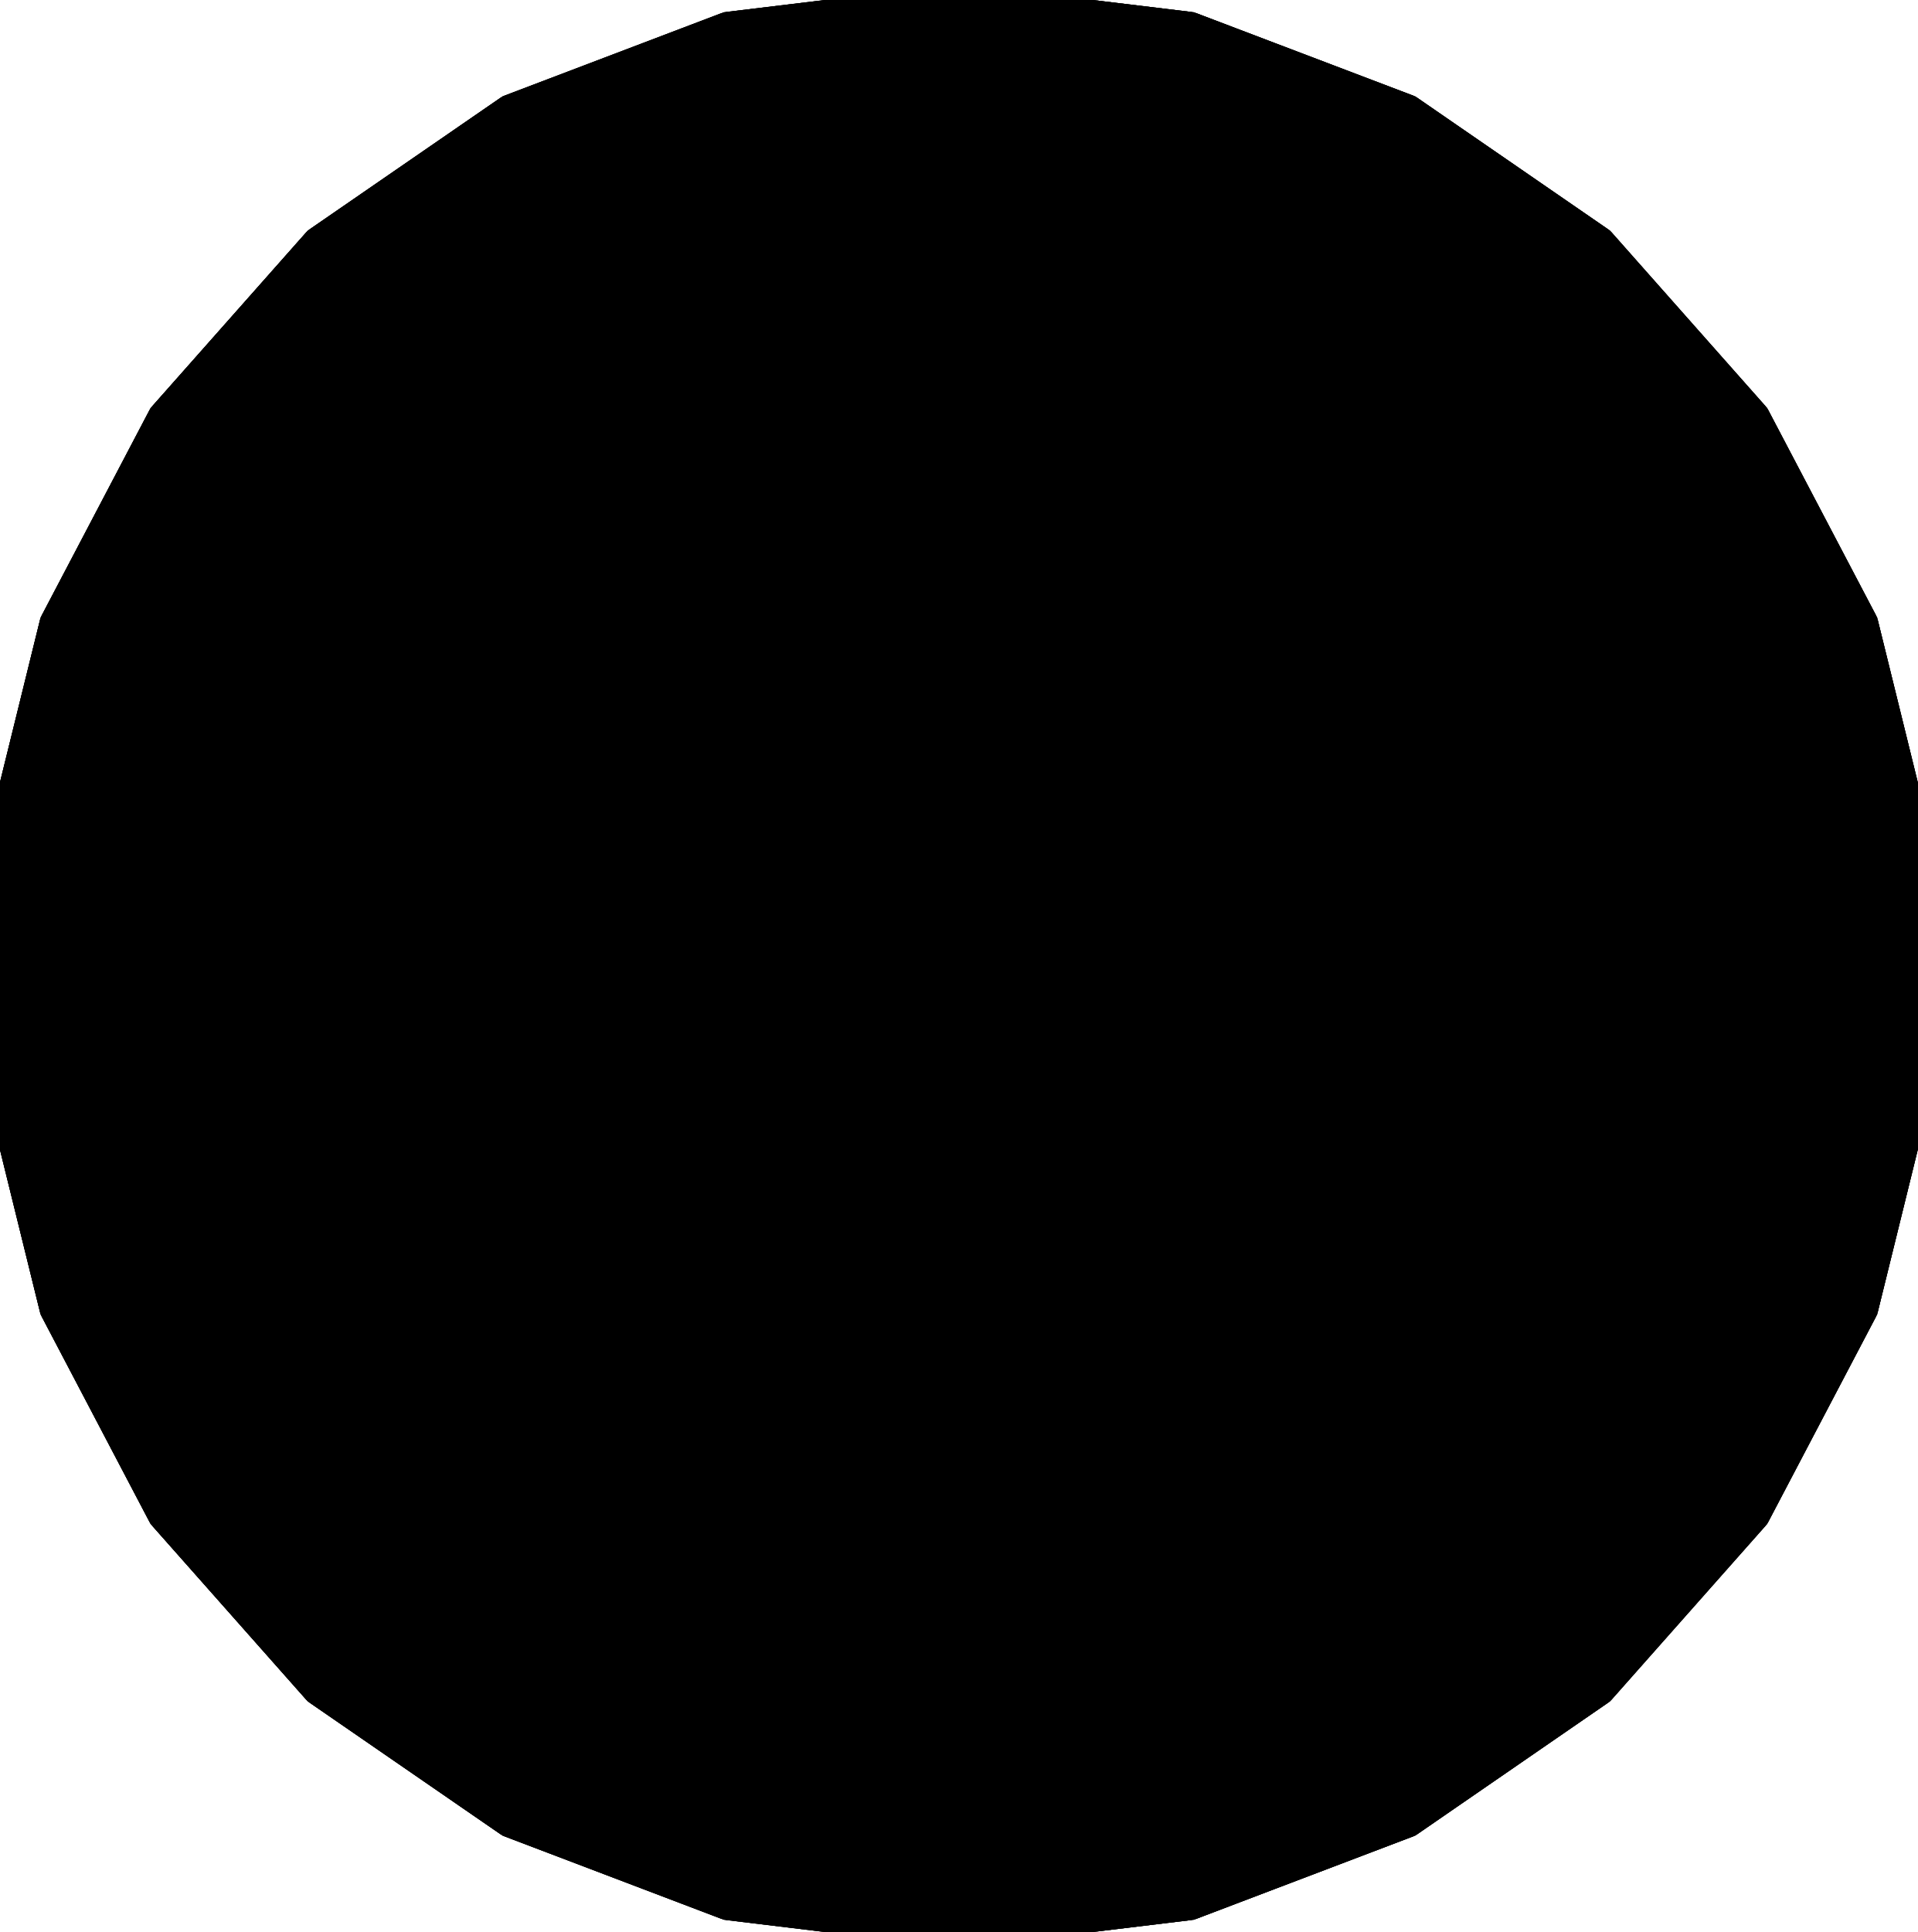
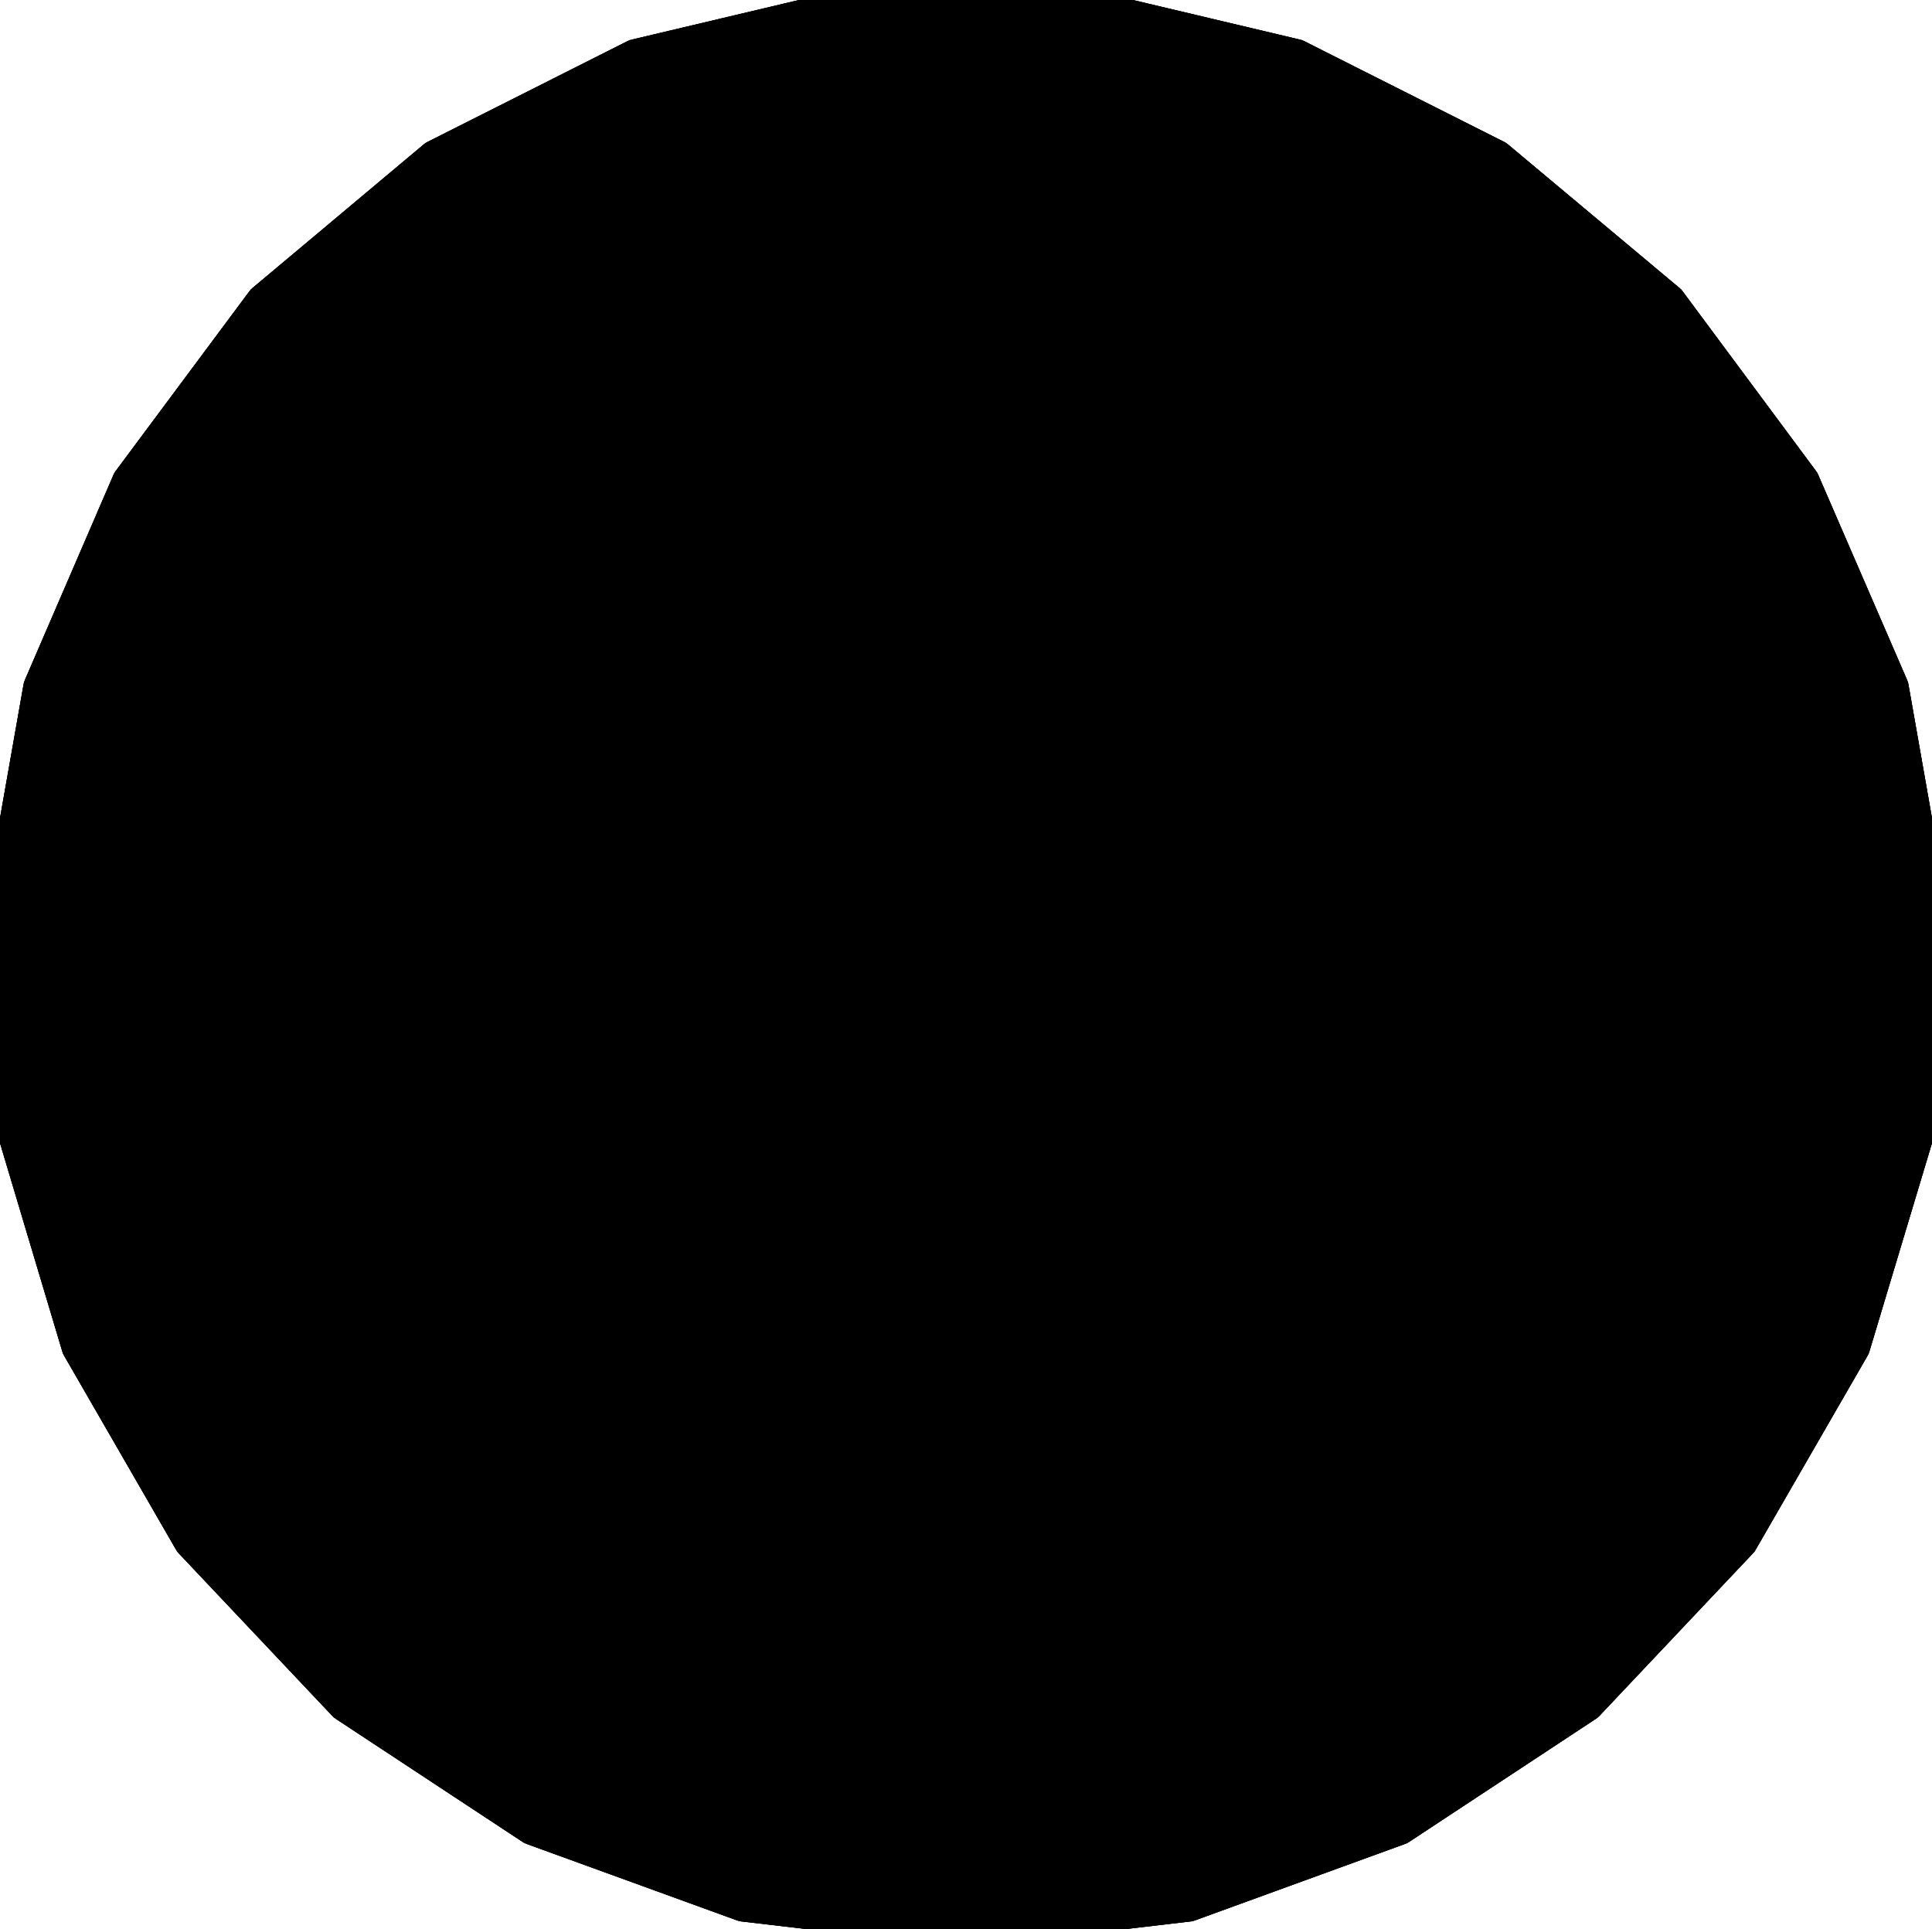
- <svg xmlns="http://www.w3.org/2000/svg" baseProfile="tiny" height="6mm" width="5.956mm" viewBox="0 0 5.956 6" version="1.1" stroke="black" stroke-width=".1" fill="none">
-   <path fill="#000000" stroke="#000000" d="M1.584 5.656 L0.989 5.246 L0.509 4.704 L0.173 4.064 L0 3.362 L0 2.638 L0.173 1.936 L0.509 1.296 L0.989 0.754 L1.584 0.344 L2.26 0.087 L2.978 0 L3.696 0.087 L4.372 0.344 L4.967 0.754 L5.447 1.296 L5.783 1.936 L5.956 2.638 L5.956 3.362 L5.783 4.064 L5.447 4.704 L4.967 5.246 L4.372 5.656 L3.696 5.913 L2.978 6 L2.26 5.913 z" />
-   <path fill="#000000" stroke="#000000" d="M3.696 5.913 L3.696 5.913 L2.978 6 L2.978 6 z" />
-   <path fill="#000000" stroke="#000000" d="M2.26 5.913 L2.26 5.913 L2.978 6 L2.978 6 z" />
-   <path fill="#000000" stroke="#000000" d="M4.967 5.246 L4.967 5.246 L4.372 5.656 L4.372 5.656 z" />
-   <path fill="#000000" stroke="#000000" d="M4.372 5.656 L4.372 5.656 L3.696 5.913 L3.696 5.913 z" />
-   <path fill="#000000" stroke="#000000" d="M5.783 4.064 L5.783 4.064 L5.447 4.704 L5.447 4.704 z" />
-   <path fill="#000000" stroke="#000000" d="M5.447 4.704 L5.447 4.704 L4.967 5.246 L4.967 5.246 z" />
-   <path fill="#000000" stroke="#000000" d="M5.956 3.362 L5.956 3.362 L5.783 4.064 L5.783 4.064 z" />
-   <path fill="#000000" stroke="#000000" d="M5.956 2.638 L5.956 2.638 L5.956 3.362 L5.956 3.362 z" />
-   <path fill="#000000" stroke="#000000" d="M5.956 2.638 L5.956 2.638 L5.783 1.936 L5.783 1.936 z" />
-   <path fill="#000000" stroke="#000000" d="M4.967 0.754 L4.967 0.754 L5.447 1.296 L5.447 1.296 z" />
-   <path fill="#000000" stroke="#000000" d="M5.447 1.296 L5.447 1.296 L5.783 1.936 L5.783 1.936 z" />
-   <path fill="#000000" stroke="#000000" d="M3.696 0.087 L3.696 0.087 L4.372 0.344 L4.372 0.344 z" />
-   <path fill="#000000" stroke="#000000" d="M4.372 0.344 L4.372 0.344 L4.967 0.754 L4.967 0.754 z" />
-   <path fill="#000000" stroke="#000000" d="M2.26 0.087 L2.26 0.087 L2.978 -4.15706281315097e-7 L2.978 -4.15706281315097e-7 z" />
-   <path fill="#000000" stroke="#000000" d="M2.978 4.157062848161931e-7 L2.978 4.157062848161931e-7 L3.696 0.087 L3.696 0.087 z" />
-   <path fill="#000000" stroke="#000000" d="M0.989 0.754 L0.989 0.754 L1.584 0.344 L1.584 0.344 z" />
-   <path fill="#000000" stroke="#000000" d="M1.584 0.344 L1.584 0.344 L2.26 0.087 L2.26 0.087 z" />
-   <path fill="#000000" stroke="#000000" d="M0.509 1.296 L0.509 1.296 L0.989 0.754 L0.989 0.754 z" />
-   <path fill="#000000" stroke="#000000" d="M-1.2772860723908163e-8 2.638 L-1.2772860723908163e-8 2.638 L0.173 1.936 L0.173 1.936 z" />
-   <path fill="#000000" stroke="#000000" d="M0.173 1.936 L0.173 1.936 L0.509 1.296 L0.509 1.296 z" />
-   <path fill="#000000" stroke="#000000" d="M1.7763568394002505e-15 3.362 L1.7763568394002505e-15 3.362 L1.7763568394002505e-15 2.638 L1.7763568394002505e-15 2.638 z" />
-   <path fill="#000000" stroke="#000000" d="M0.509 4.704 L0.509 4.704 L0.173 4.064 L0.173 4.064 z" />
-   <path fill="#000000" stroke="#000000" d="M0.173 4.064 L0.173 4.064 L-1.277286154942208e-8 3.362 L-1.277286154942208e-8 3.362 z" />
-   <path fill="#000000" stroke="#000000" d="M0.989 5.246 L0.989 5.246 L0.509 4.704 L0.509 4.704 z" />
-   <path fill="#000000" stroke="#000000" d="M1.584 5.656 L1.584 5.656 L2.26 5.913 L2.26 5.913 z" />
-   <path fill="#000000" stroke="#000000" d="M1.584 5.656 L1.584 5.656 L0.989 5.246 L0.989 5.246 z" />
-   <path fill="#000000" stroke="#000000" d="M0.989 5.246 L1.584 5.656 L2.26 5.913 L2.978 6 L3.696 5.913 L4.372 5.656 L4.967 5.246 L5.447 4.704 L5.783 4.064 L5.956 3.362 L5.956 2.638 L5.783 1.936 L5.447 1.296 L4.967 0.754 L4.372 0.344 L3.696 0.087 L2.978 0 L2.26 0.087 L1.584 0.344 L0.989 0.754 L0.509 1.296 L0.173 1.936 L0 2.638 L0 3.362 L0.173 4.064 L0.509 4.704 z" />
-   <path fill="#000000" stroke="#000000" d="M2.266 4.599 L1.678 4.171 L1.314 3.541 L1.238 2.817 L1.463 2.125 L1.95 1.584 L2.614 1.288 L3.342 1.288 L4.007 1.584 L4.494 2.125 L4.719 2.817 L4.642 3.541 L4.279 4.171 L3.69 4.599 L2.978 4.75 z" />
-   <path fill="#000000" stroke="#000000" d="M3.69 4.599 L3.69 4.599 L2.978 4.75 L2.978 4.75 z" />
-   <path fill="#000000" stroke="#000000" d="M2.266 4.599 L2.266 4.599 L2.978 4.75 L2.978 4.75 z" />
-   <path fill="#000000" stroke="#000000" d="M4.642 3.541 L4.642 3.541 L4.719 2.817 L4.719 2.817 z" />
-   <path fill="#000000" stroke="#000000" d="M4.279 4.171 L4.279 4.171 L4.642 3.541 L4.642 3.541 z" />
-   <path fill="#000000" stroke="#000000" d="M4.279 4.171 L4.279 4.171 L3.69 4.599 L3.69 4.599 z" />
-   <path fill="#000000" stroke="#000000" d="M4.007 1.584 L4.007 1.584 L4.494 2.125 L4.494 2.125 z" />
-   <path fill="#000000" stroke="#000000" d="M4.494 2.125 L4.494 2.125 L4.719 2.817 L4.719 2.817 z" />
-   <path fill="#000000" stroke="#000000" d="M3.342 1.288 L3.342 1.288 L4.007 1.584 L4.007 1.584 z" />
-   <path fill="#000000" stroke="#000000" d="M1.95 1.584 L1.95 1.584 L2.614 1.288 L2.614 1.288 z" />
-   <path fill="#000000" stroke="#000000" d="M2.614 1.288 L2.614 1.288 L3.342 1.288 L3.342 1.288 z" />
-   <path fill="#000000" stroke="#000000" d="M1.238 2.817 L1.238 2.817 L1.463 2.125 L1.463 2.125 z" />
-   <path fill="#000000" stroke="#000000" d="M1.463 2.125 L1.463 2.125 L1.95 1.584 L1.95 1.584 z" />
-   <path fill="#000000" stroke="#000000" d="M1.678 4.171 L1.678 4.171 L1.314 3.541 L1.314 3.541 z" />
-   <path fill="#000000" stroke="#000000" d="M1.314 3.541 L1.314 3.541 L1.238 2.817 L1.238 2.817 z" />
-   <path fill="#000000" stroke="#000000" d="M1.678 4.171 L1.678 4.171 L2.266 4.599 L2.266 4.599 z" />
-   <path fill="#000000" stroke="#000000" d="M1.678 4.171 L2.266 4.599 L2.978 4.75 L3.69 4.599 L4.279 4.171 L4.642 3.541 L4.719 2.817 L4.494 2.125 L4.007 1.584 L3.342 1.288 L2.614 1.288 L1.95 1.584 L1.463 2.125 L1.238 2.817 L1.314 3.541 z" />
+ <svg xmlns="http://www.w3.org/2000/svg" baseProfile="tiny" height="6.179mm" width="6.19mm" viewBox="0 0 6.19 6.179" version="1.1" stroke="black" stroke-width=".1" fill="none">
+   <path fill="#000000" stroke="#000000" d="M3.095 6.19 L2.38 6.106 L1.703 5.86 L1.102 5.464 L0.608 4.941 L0.248 4.317 L0.042 3.628 L0 2.909 L0.125 2.2 L0.41 1.54 L0.84 0.962 L1.391 0.5 L2.034 0.176 L2.735 0.01 L3.455 0.01 L4.155 0.176 L4.798 0.5 L5.35 0.962 L5.779 1.54 L6.065 2.2 L6.19 2.909 L6.148 3.628 L5.941 4.317 L5.581 4.941 L5.087 5.464 L4.486 5.86 L3.81 6.106 z" />
+   <path fill="#000000" stroke="#000000" d="M3.095 6.19 L3.095 6.19 L3.81 6.106 L3.81 6.106 z" />
+   <path fill="#000000" stroke="#000000" d="M3.81 6.106 L3.81 6.106 L4.486 5.86 L4.486 5.86 z" />
+   <path fill="#000000" stroke="#000000" d="M5.941 4.317 L5.941 4.317 L6.148 3.628 L6.148 3.628 z" />
+   <path fill="#000000" stroke="#000000" d="M5.087 5.464 L5.087 5.464 L4.486 5.86 L4.486 5.86 z" />
+   <path fill="#000000" stroke="#000000" d="M5.581 4.941 L5.581 4.941 L5.941 4.317 L5.941 4.317 z" />
+   <path fill="#000000" stroke="#000000" d="M5.581 4.941 L5.581 4.941 L5.087 5.464 L5.087 5.464 z" />
+   <path fill="#000000" stroke="#000000" d="M5.779 1.54 L5.779 1.54 L5.35 0.962 L5.35 0.962 z" />
+   <path fill="#000000" stroke="#000000" d="M6.19 2.909 L6.19 2.909 L6.148 3.628 L6.148 3.628 z" />
+   <path fill="#000000" stroke="#000000" d="M6.065 2.2 L6.065 2.2 L5.779 1.54 L5.779 1.54 z" />
+   <path fill="#000000" stroke="#000000" d="M6.065 2.2 L6.065 2.2 L6.19 2.909 L6.19 2.909 z" />
+   <path fill="#000000" stroke="#000000" d="M4.798 0.5 L4.798 0.5 L5.35 0.962 L5.35 0.962 z" />
+   <path fill="#000000" stroke="#000000" d="M4.798 0.5 L4.798 0.5 L4.155 0.176 L4.155 0.176 z" />
+   <path fill="#000000" stroke="#000000" d="M2.735 0.01 L2.735 0.01 L3.455 0.01 L3.455 0.01 z" />
+   <path fill="#000000" stroke="#000000" d="M3.455 0.01 L3.455 0.01 L4.155 0.176 L4.155 0.176 z" />
+   <path fill="#000000" stroke="#000000" d="M2.034 0.176 L2.034 0.176 L2.735 0.01 L2.735 0.01 z" />
+   <path fill="#000000" stroke="#000000" d="M1.391 0.5 L1.391 0.5 L2.034 0.176 L2.034 0.176 z" />
+   <path fill="#000000" stroke="#000000" d="M0.84 0.962 L0.84 0.962 L1.391 0.5 L1.391 0.5 z" />
+   <path fill="#000000" stroke="#000000" d="M0.84 0.962 L0.84 0.962 L0.41 1.54 L0.41 1.54 z" />
+   <path fill="#000000" stroke="#000000" d="M-2.8145421488011945e-8 2.909 L-2.8145421488011945e-8 2.909 L0.042 3.628 L0.042 3.628 z" />
+   <path fill="#000000" stroke="#000000" d="M0.125 2.2 L0.125 2.2 L8.291894444485199e-8 2.909 L8.291894444485199e-8 2.909 z" />
+   <path fill="#000000" stroke="#000000" d="M0.125 2.2 L0.125 2.2 L0.41 1.54 L0.41 1.54 z" />
+   <path fill="#000000" stroke="#000000" d="M0.248 4.317 L0.248 4.317 L0.042 3.628 L0.042 3.628 z" />
+   <path fill="#000000" stroke="#000000" d="M0.248 4.317 L0.248 4.317 L0.608 4.941 L0.608 4.941 z" />
+   <path fill="#000000" stroke="#000000" d="M1.102 5.464 L1.102 5.464 L0.608 4.941 L0.608 4.941 z" />
+   <path fill="#000000" stroke="#000000" d="M1.102 5.464 L1.102 5.464 L1.703 5.86 L1.703 5.86 z" />
+   <path fill="#000000" stroke="#000000" d="M2.38 6.106 L2.38 6.106 L1.703 5.86 L1.703 5.86 z" />
+   <path fill="#000000" stroke="#000000" d="M2.38 6.106 L2.38 6.106 L3.095 6.19 L3.095 6.19 z" />
+   <path fill="#000000" stroke="#000000" d="M2.38 6.106 L3.095 6.19 L3.81 6.106 L4.486 5.86 L5.087 5.464 L5.581 4.941 L5.941 4.317 L6.148 3.628 L6.19 2.909 L6.065 2.2 L5.779 1.54 L5.35 0.962 L4.798 0.5 L4.155 0.176 L3.455 0.01 L2.735 0.01 L2.034 0.176 L1.391 0.5 L0.84 0.962 L0.41 1.54 L0.125 2.2 L0 2.909 L0.042 3.628 L0.248 4.317 L0.608 4.941 L1.102 5.464 L1.703 5.86 z" />
+   <path fill="#000000" stroke="#000000" d="M2.383 4.688 L1.794 4.261 L1.43 3.63 L1.354 2.907 L1.579 2.215 L2.066 1.674 L2.731 1.378 L3.459 1.378 L4.123 1.674 L4.61 2.215 L4.835 2.907 L4.759 3.63 L4.395 4.261 L3.807 4.688 L3.095 4.84 z" />
+   <path fill="#000000" stroke="#000000" d="M3.807 4.688 L3.807 4.688 L3.095 4.84 L3.095 4.84 z" />
+   <path fill="#000000" stroke="#000000" d="M2.383 4.688 L2.383 4.688 L3.095 4.84 L3.095 4.84 z" />
+   <path fill="#000000" stroke="#000000" d="M4.759 3.63 L4.759 3.63 L4.835 2.907 L4.835 2.907 z" />
+   <path fill="#000000" stroke="#000000" d="M4.395 4.26 L4.395 4.26 L4.759 3.63 L4.759 3.63 z" />
+   <path fill="#000000" stroke="#000000" d="M4.395 4.26 L4.395 4.26 L3.807 4.688 L3.807 4.688 z" />
+   <path fill="#000000" stroke="#000000" d="M4.123 1.674 L4.123 1.674 L4.61 2.215 L4.61 2.215 z" />
+   <path fill="#000000" stroke="#000000" d="M4.61 2.215 L4.61 2.215 L4.835 2.907 L4.835 2.907 z" />
+   <path fill="#000000" stroke="#000000" d="M3.459 1.378 L3.459 1.378 L4.123 1.674 L4.123 1.674 z" />
+   <path fill="#000000" stroke="#000000" d="M2.066 1.674 L2.066 1.674 L2.731 1.378 L2.731 1.378 z" />
+   <path fill="#000000" stroke="#000000" d="M2.731 1.378 L2.731 1.378 L3.459 1.378 L3.459 1.378 z" />
+   <path fill="#000000" stroke="#000000" d="M1.354 2.907 L1.354 2.907 L1.579 2.215 L1.579 2.215 z" />
+   <path fill="#000000" stroke="#000000" d="M1.579 2.215 L1.579 2.215 L2.066 1.674 L2.066 1.674 z" />
+   <path fill="#000000" stroke="#000000" d="M1.794 4.26 L1.794 4.26 L1.43 3.63 L1.43 3.63 z" />
+   <path fill="#000000" stroke="#000000" d="M1.43 3.63 L1.43 3.63 L1.354 2.907 L1.354 2.907 z" />
+   <path fill="#000000" stroke="#000000" d="M1.794 4.26 L1.794 4.26 L2.383 4.688 L2.383 4.688 z" />
+   <path fill="#000000" stroke="#000000" d="M1.794 4.261 L2.383 4.688 L3.095 4.84 L3.807 4.688 L4.395 4.261 L4.759 3.63 L4.835 2.907 L4.61 2.215 L4.123 1.674 L3.459 1.378 L2.731 1.378 L2.066 1.674 L1.579 2.215 L1.354 2.907 L1.43 3.63 z" />
</svg>
